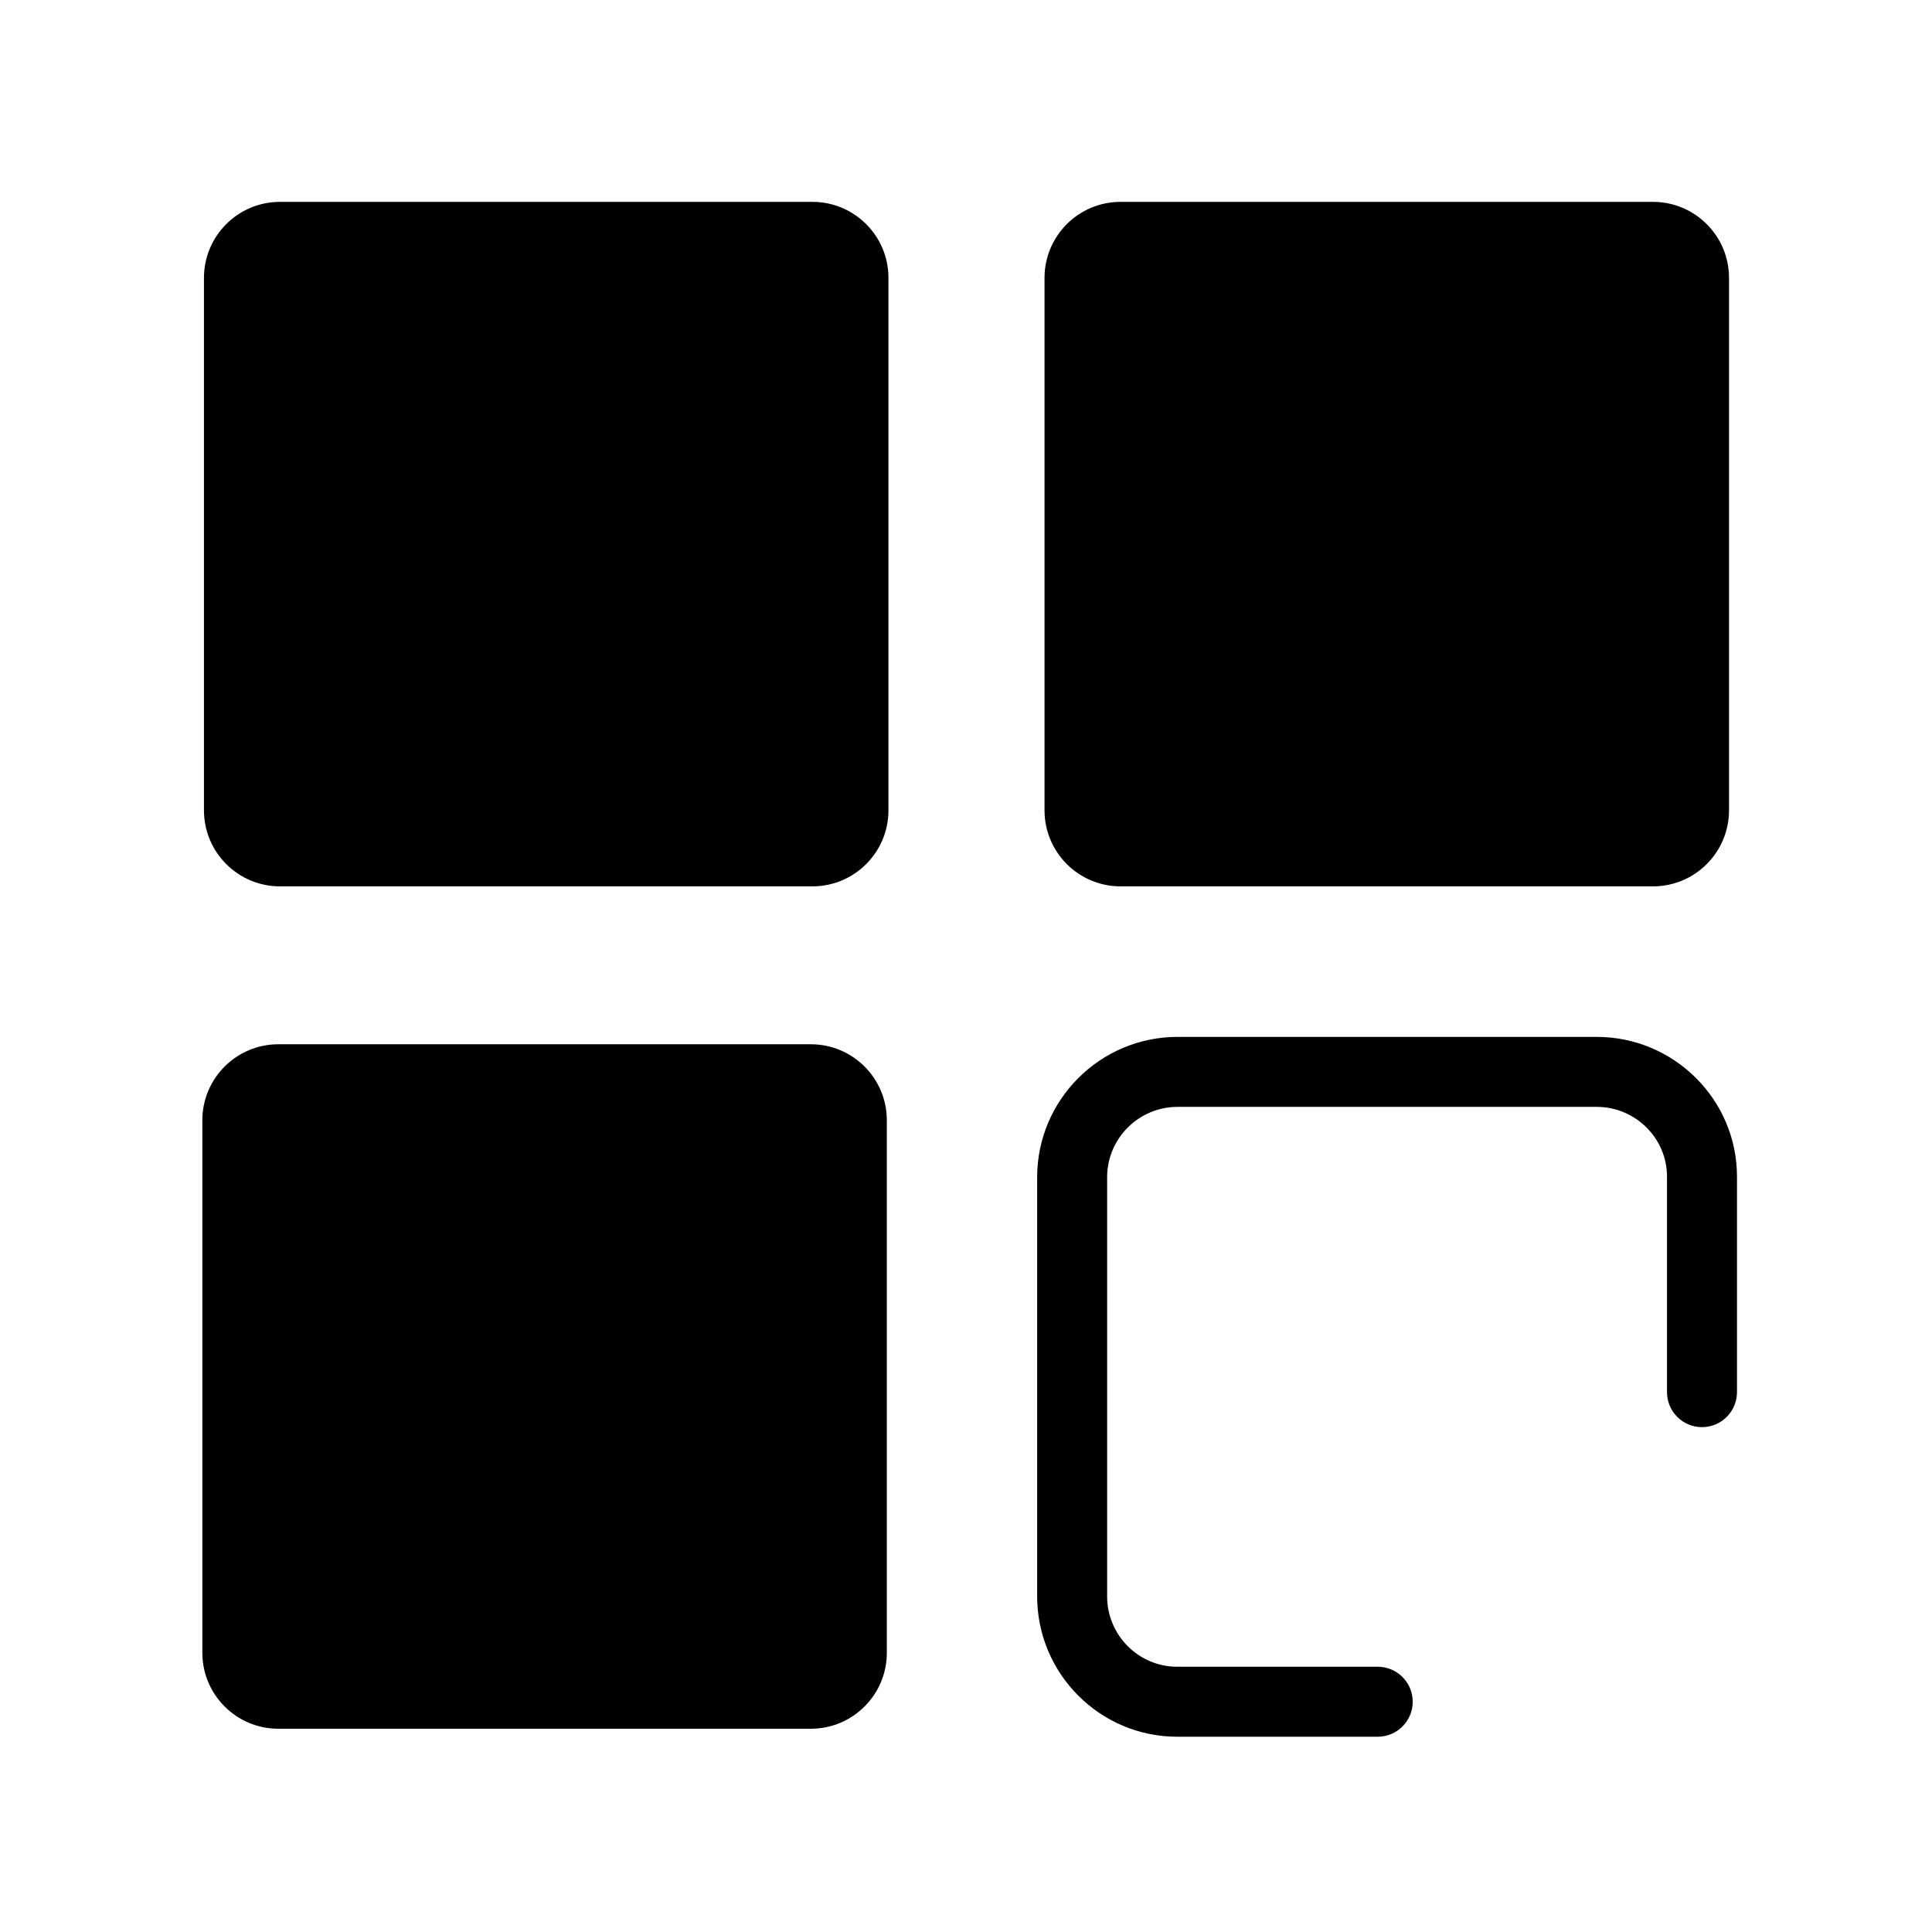
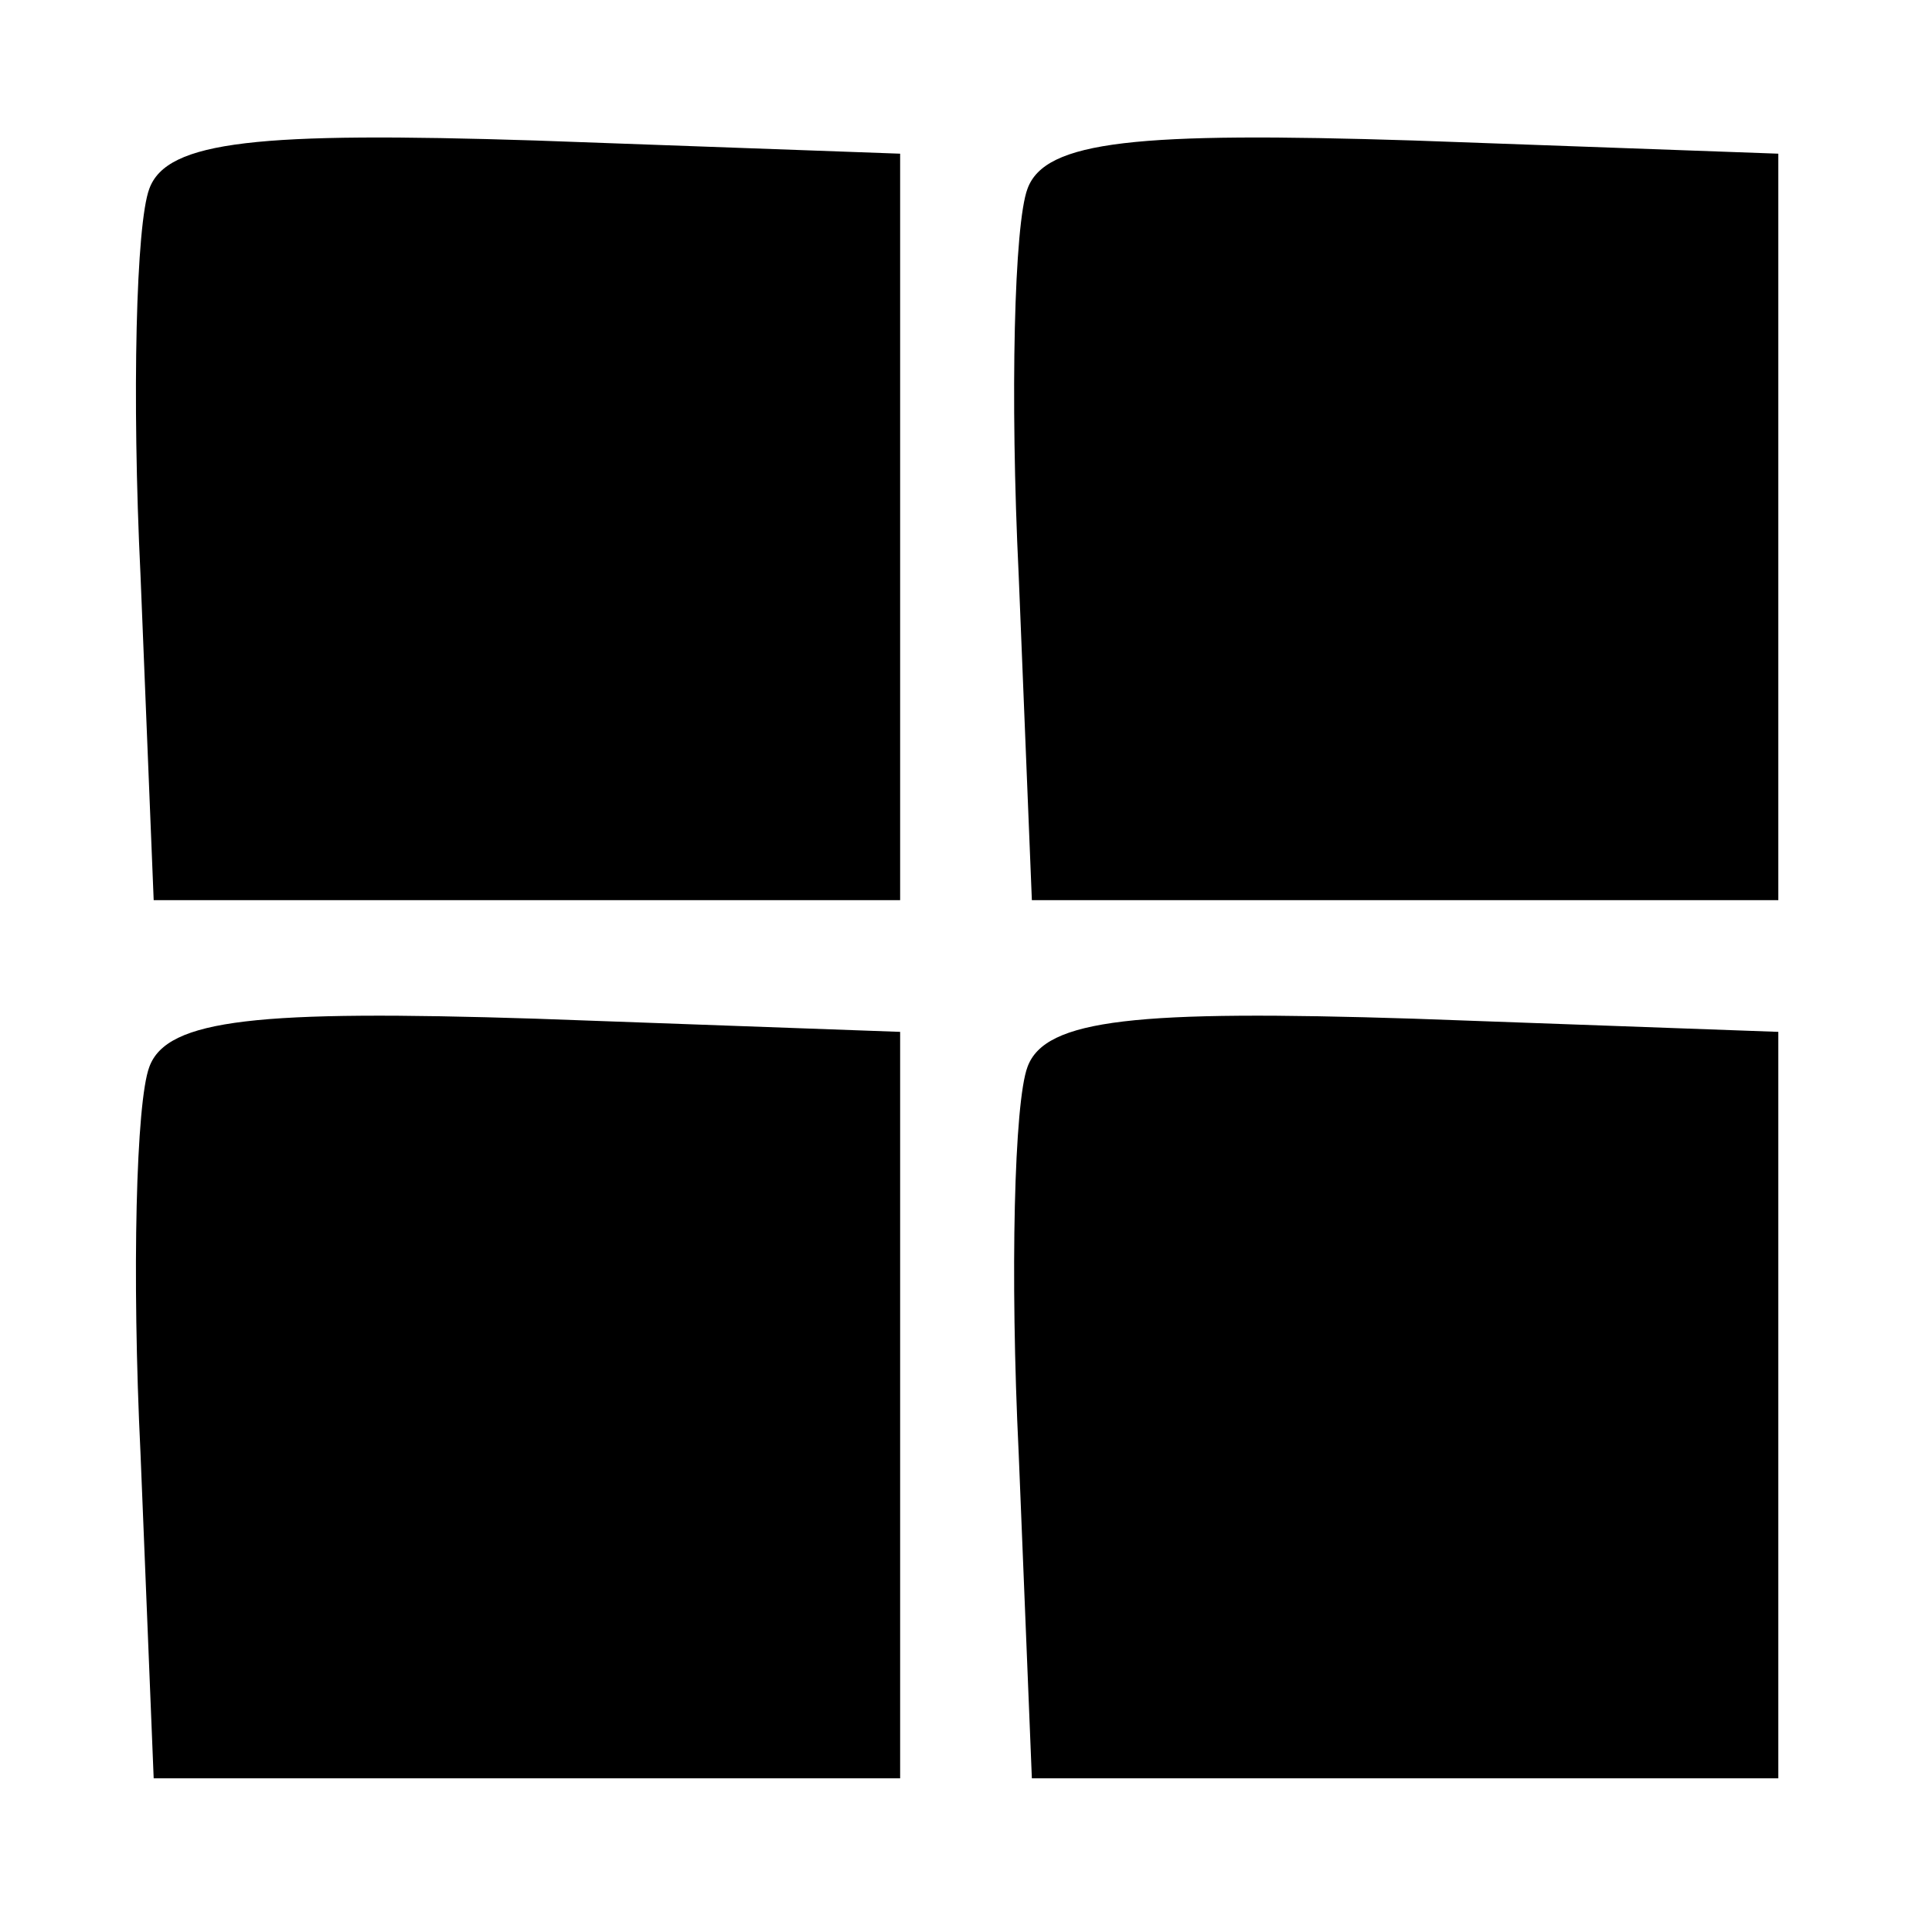
- <svg xmlns="http://www.w3.org/2000/svg" t="1583640154027" class="icon" viewBox="0 0 1024 1024" version="1.1" p-id="935" width="200" height="200">
-   <defs>
-     <style type="text/css" />
-   </defs>
-   <path d="M148.41 106.992l282.176 0c22.263 0 40.311 18.048 40.311 40.311l0 282.176c0 22.263-18.048 40.311-40.311 40.311L148.41 469.79c-22.263 0-40.311-18.048-40.311-40.311L108.099 147.302C108.099 125.039 126.147 106.992 148.41 106.992z" p-id="936" />
-   <path d="M147.556 553.478 429.731 553.478c22.263 0 40.311 18.048 40.311 40.311l0 282.176c0 22.263-18.048 40.311-40.311 40.311L147.556 916.276c-22.263 0-40.311-18.048-40.311-40.311L107.245 593.789C107.246 571.526 125.293 553.478 147.556 553.478z" p-id="937" />
-   <path d="M593.927 106.992l282.176 0c22.263 0 40.311 18.048 40.311 40.311l0 282.176c0 22.263-18.048 40.311-40.311 40.311L593.927 469.79c-22.263 0-40.311-18.048-40.311-40.311L553.616 147.302C553.616 125.039 571.664 106.992 593.927 106.992z" p-id="938" />
-   <path d="M730.22 920.502 623.926 920.502c-40.925 0-74.22-33.387-74.22-74.425L549.706 623.992c0-41.038 33.387-74.424 74.425-74.424l222.085 0c41.038 0 74.424 33.227 74.424 74.067L920.64 737.868c0 10.243-8.304 18.547-18.547 18.547s-18.547-8.304-18.547-18.547L883.545 623.635c0-20.387-16.746-36.973-37.33-36.973L624.131 586.661c-20.585 0-37.331 16.746-37.331 37.33l0 222.085c0 20.585 16.654 37.331 37.127 37.331l106.294 0c10.243 0 18.547 8.304 18.547 18.547C748.766 912.199 740.463 920.502 730.22 920.502z" p-id="939" />
+ <svg xmlns="http://www.w3.org/2000/svg" version="1.0" width="44pt" height="44pt" viewBox="0 0 44 44" preserveAspectRatio="xMidYMid meet">
+   <g transform="translate(0,44) scale(0.1,-0.1)" fill="#000000" stroke="none">
+     <path d="M34 397 c-3 -8 -4 -47 -2 -88 l3 -74 85 0 85 0 0 85 0 85 -83 3 c-63 2 -84 0 -88 -11z" />
+     <path d="M234 397 c-3 -8 -4 -47 -2 -88 l3 -74 85 0 85 0 0 85 0 85 -83 3 c-63 2 -84 0 -88 -11z" />
+     <path d="M34 197 c-3 -8 -4 -47 -2 -88 l3 -74 85 0 85 0 0 85 0 85 -83 3 c-63 2 -84 0 -88 -11z" />
+     <path d="M234 197 c-3 -8 -4 -47 -2 -88 l3 -74 85 0 85 0 0 85 0 85 -83 3 c-63 2 -84 0 -88 -11z" />
+   </g>
</svg>
